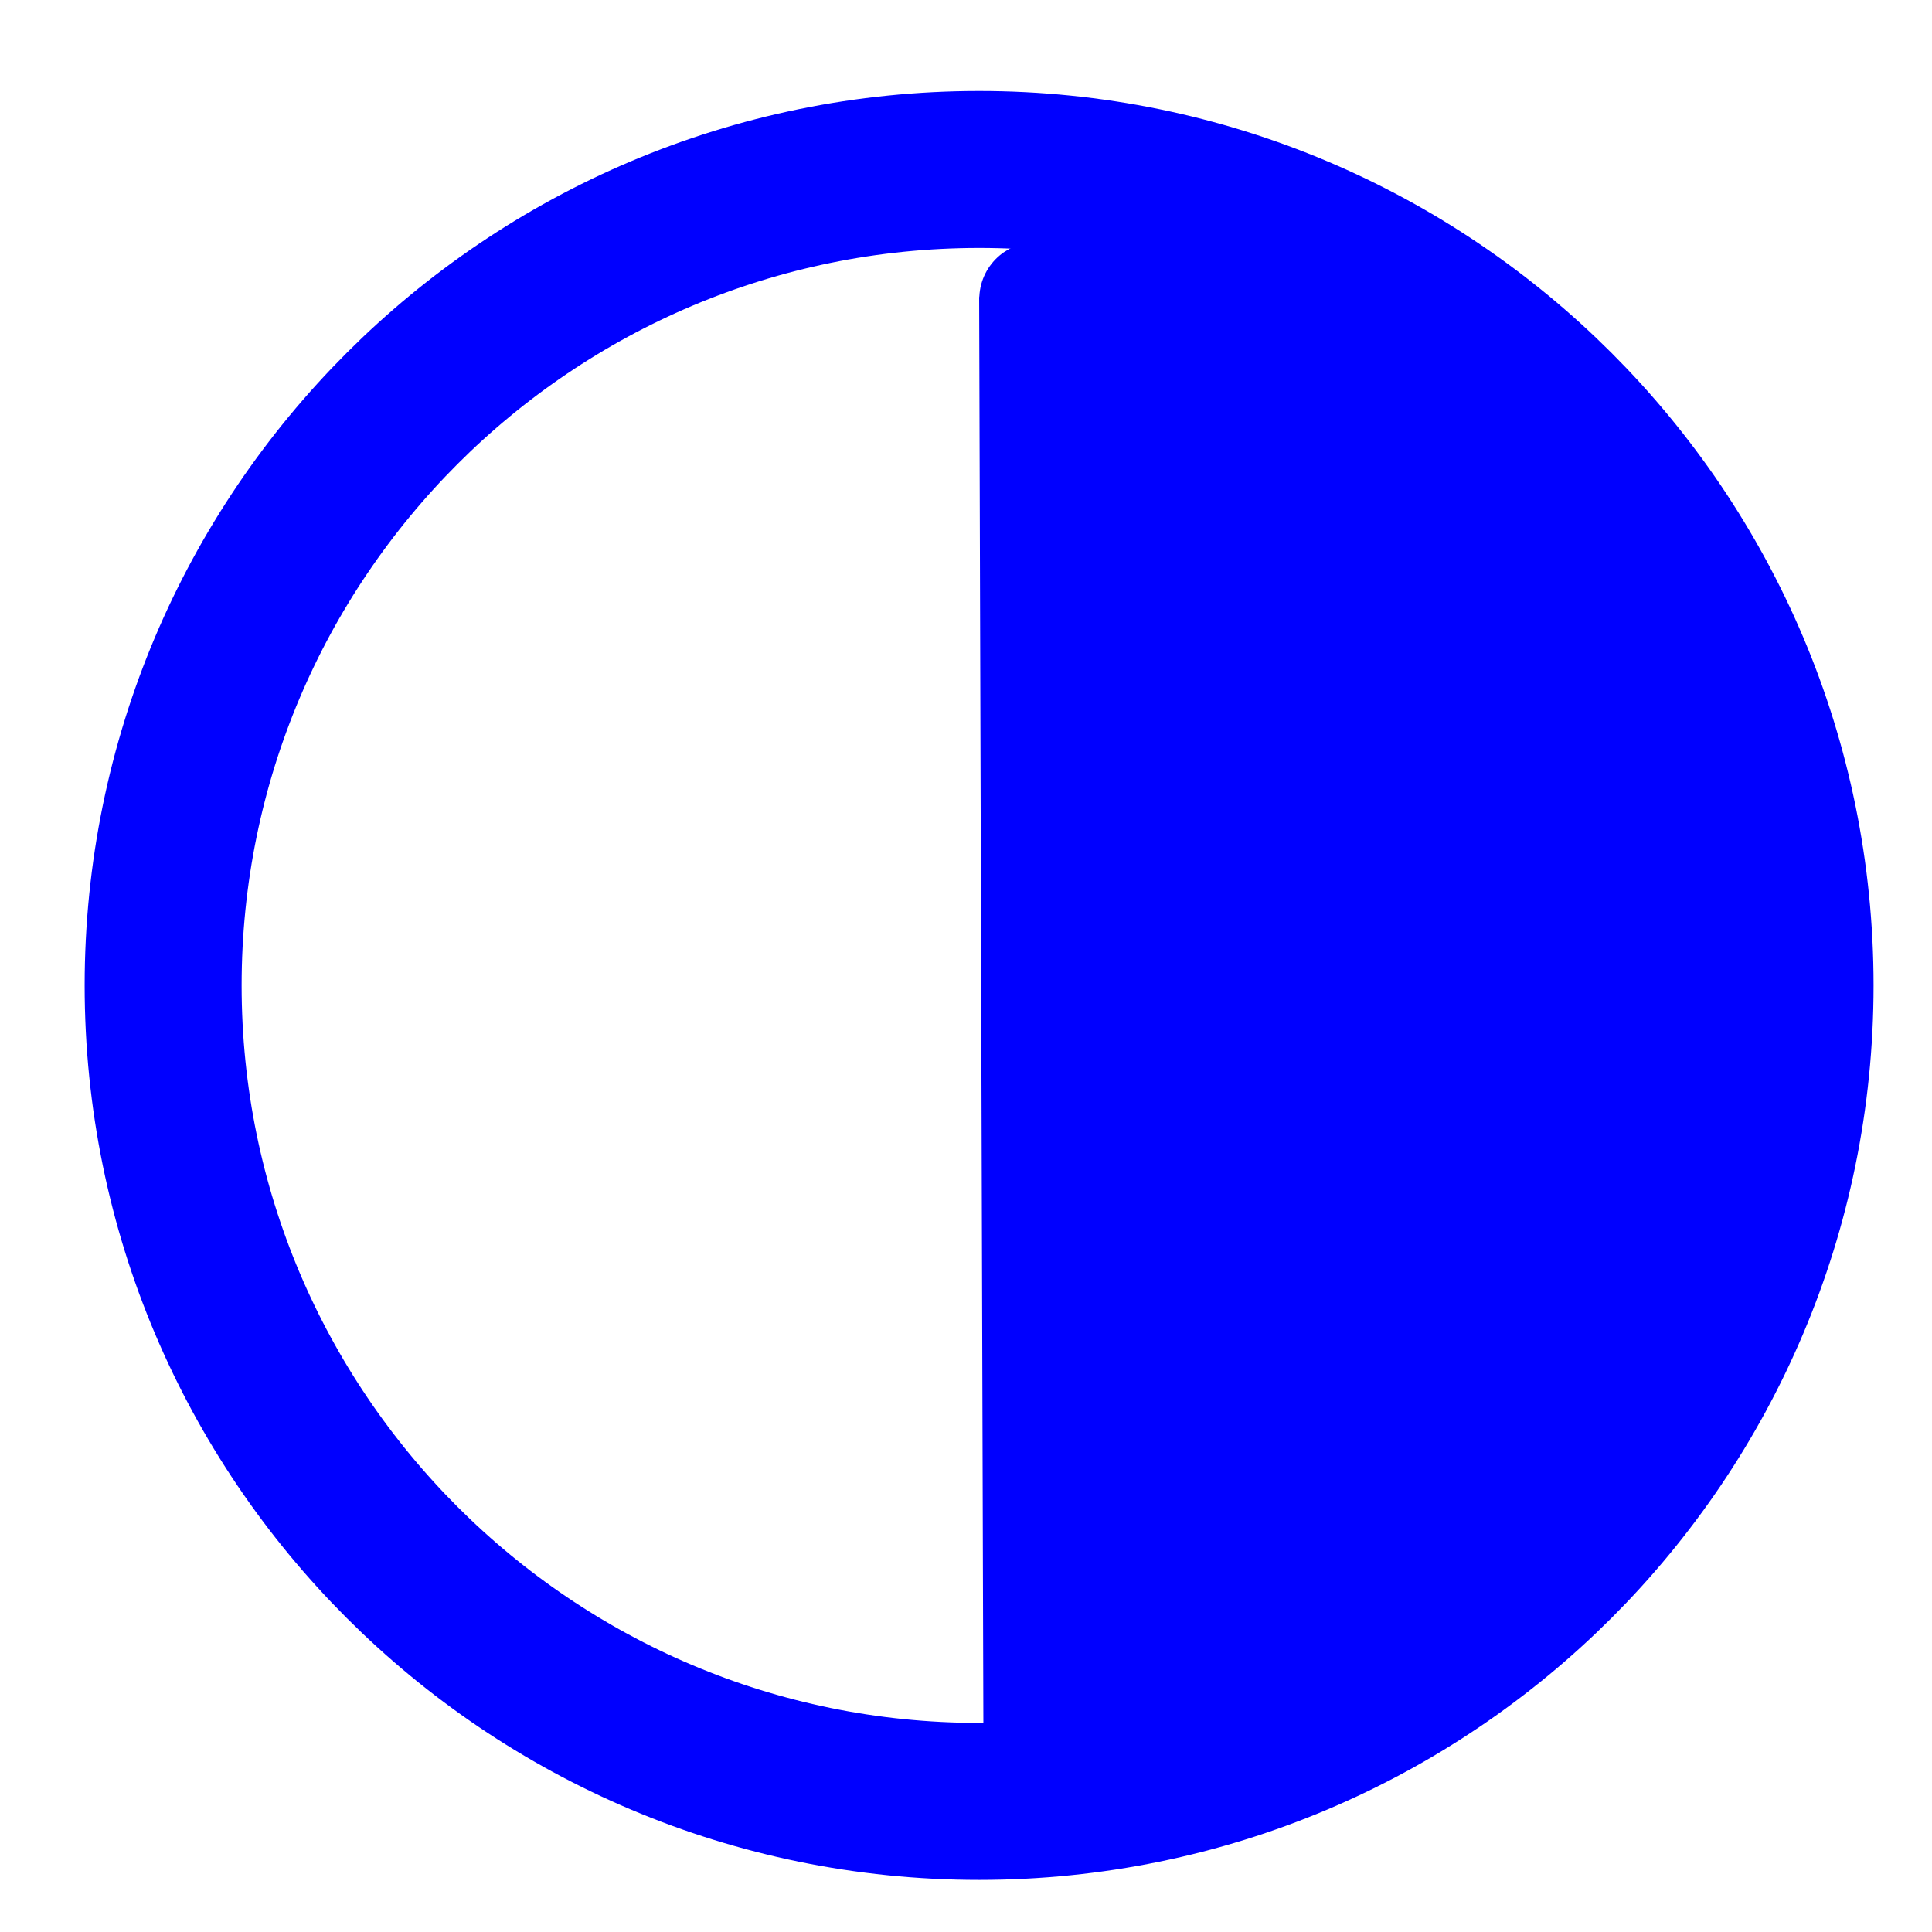
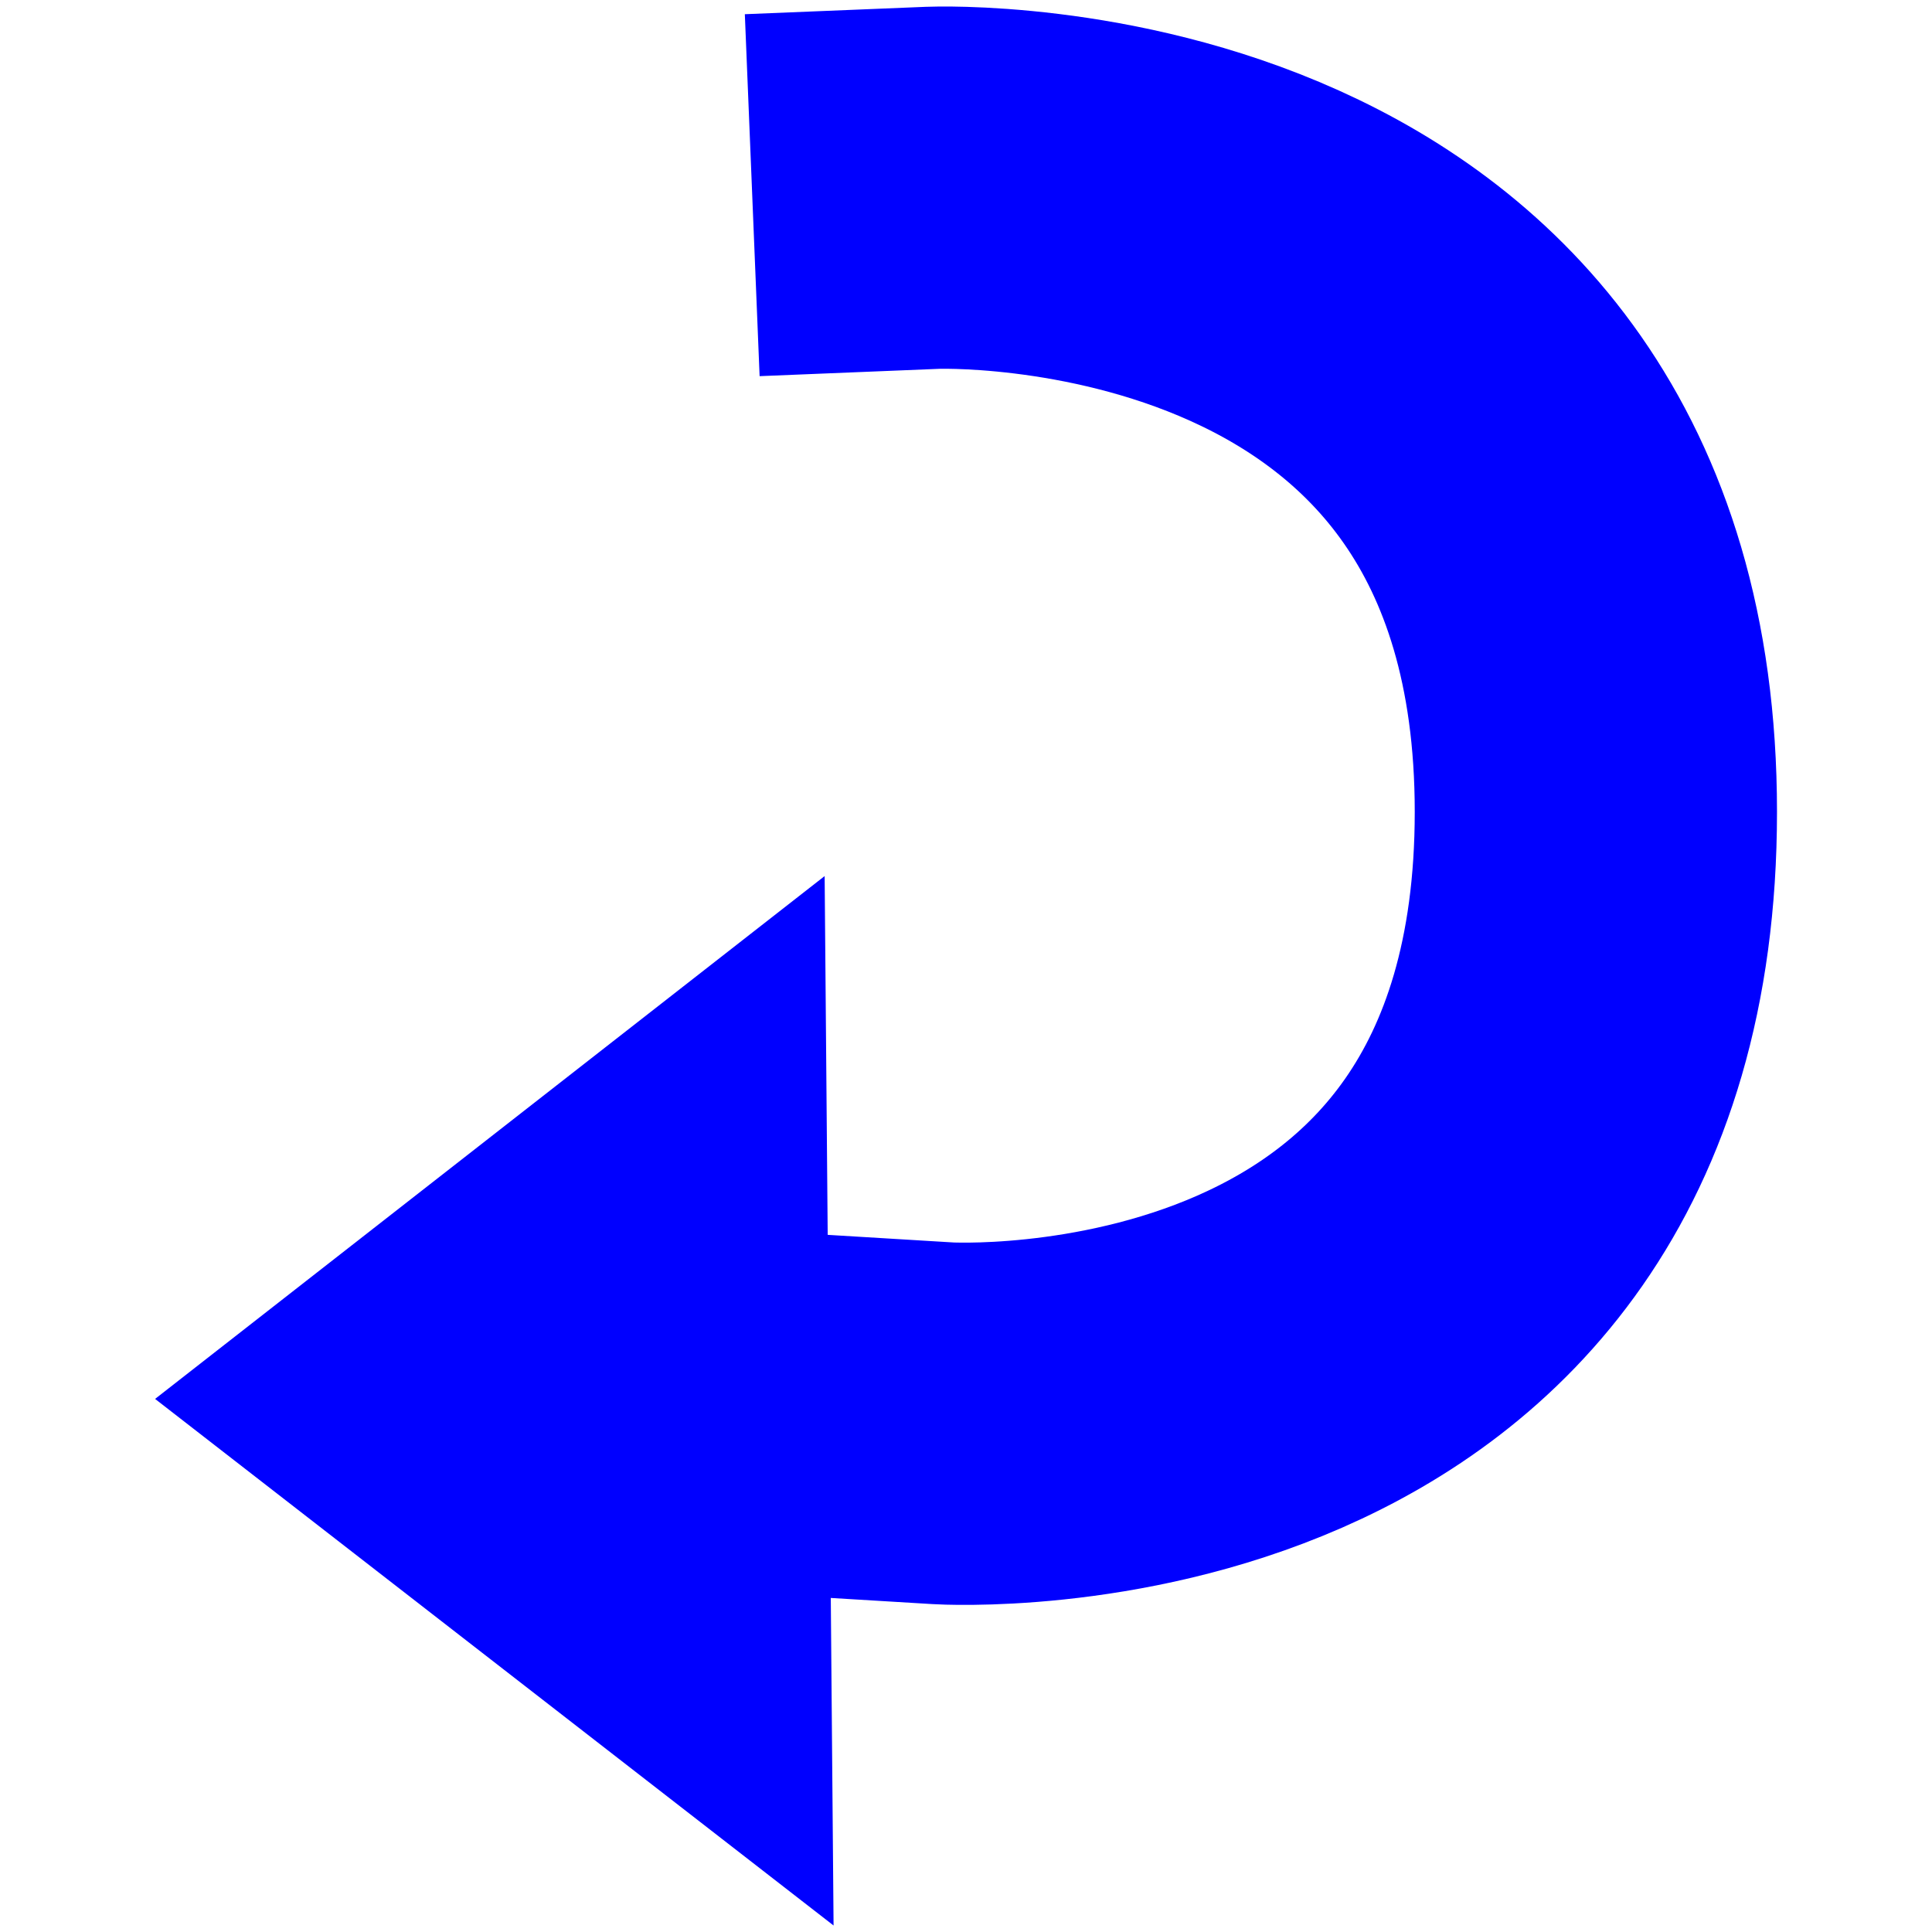
<svg xmlns="http://www.w3.org/2000/svg" width="16px" height="16px" id="svg3143">
  <defs id="defs3145">
    </defs>
  <g id="layer1">
-     <path style="opacity:1;fill:#0000ff;fill-opacity:1;stroke:#0000ff;stroke-width:0.942;stroke-linecap:square;stroke-miterlimit:4;stroke-dasharray:none;stroke-dashoffset:0;stroke-opacity:1" d="M 8.58,2.478 L 8.614,13.973 C 8.614,13.973 13.619,13.553 13.763,8.101 C 13.907,2.65 8.584,2.418 8.58,2.478 z " id="path2165" />
-     <path style="opacity:1;fill:none;fill-opacity:1;stroke:#0000ff;stroke-width:1.3;stroke-linecap:square;stroke-miterlimit:4;stroke-dasharray:none;stroke-opacity:1" id="path3151" d="M 14.866 8.161 A 6.757 6.757 0 1 1  1.351,8.161 A 6.757 6.757 0 1 1  14.866 8.161 z" />
+     <g id="g3216" transform="translate(-0.8006708,-7.7807572e-3)">
+       <path id="path6020" d="M 7.63,7.263 L 7.704,15.954 L 2.085,11.593 L 7.63,7.263 z" style="fill:#0000ff;fill-opacity:1;fill-rule:nonzero;stroke:none;stroke-width:2;stroke-linecap:square;stroke-linejoin:miter;stroke-miterlimit:4;stroke-dasharray:none;stroke-opacity:1" />
+       <path id="path3256" d="M 8.529,1.563 C 8.529,1.563 14.017,1.339 14.017,6.731 C 14.017,12.122 8.613,11.795 8.613,11.795" style="fill:none;fill-opacity:1;fill-rule:nonzero;stroke:#0000ff;stroke-width:3;stroke-linecap:square;stroke-linejoin:miter;marker:none;marker-start:none;marker-mid:none;marker-end:none;stroke-miterlimit:4;stroke-dasharray:none;stroke-dashoffset:0;stroke-opacity:1;visibility:visible;display:inline;overflow:visible;enable-background:accumulate" />
+     </g>
  </g>
</svg>
